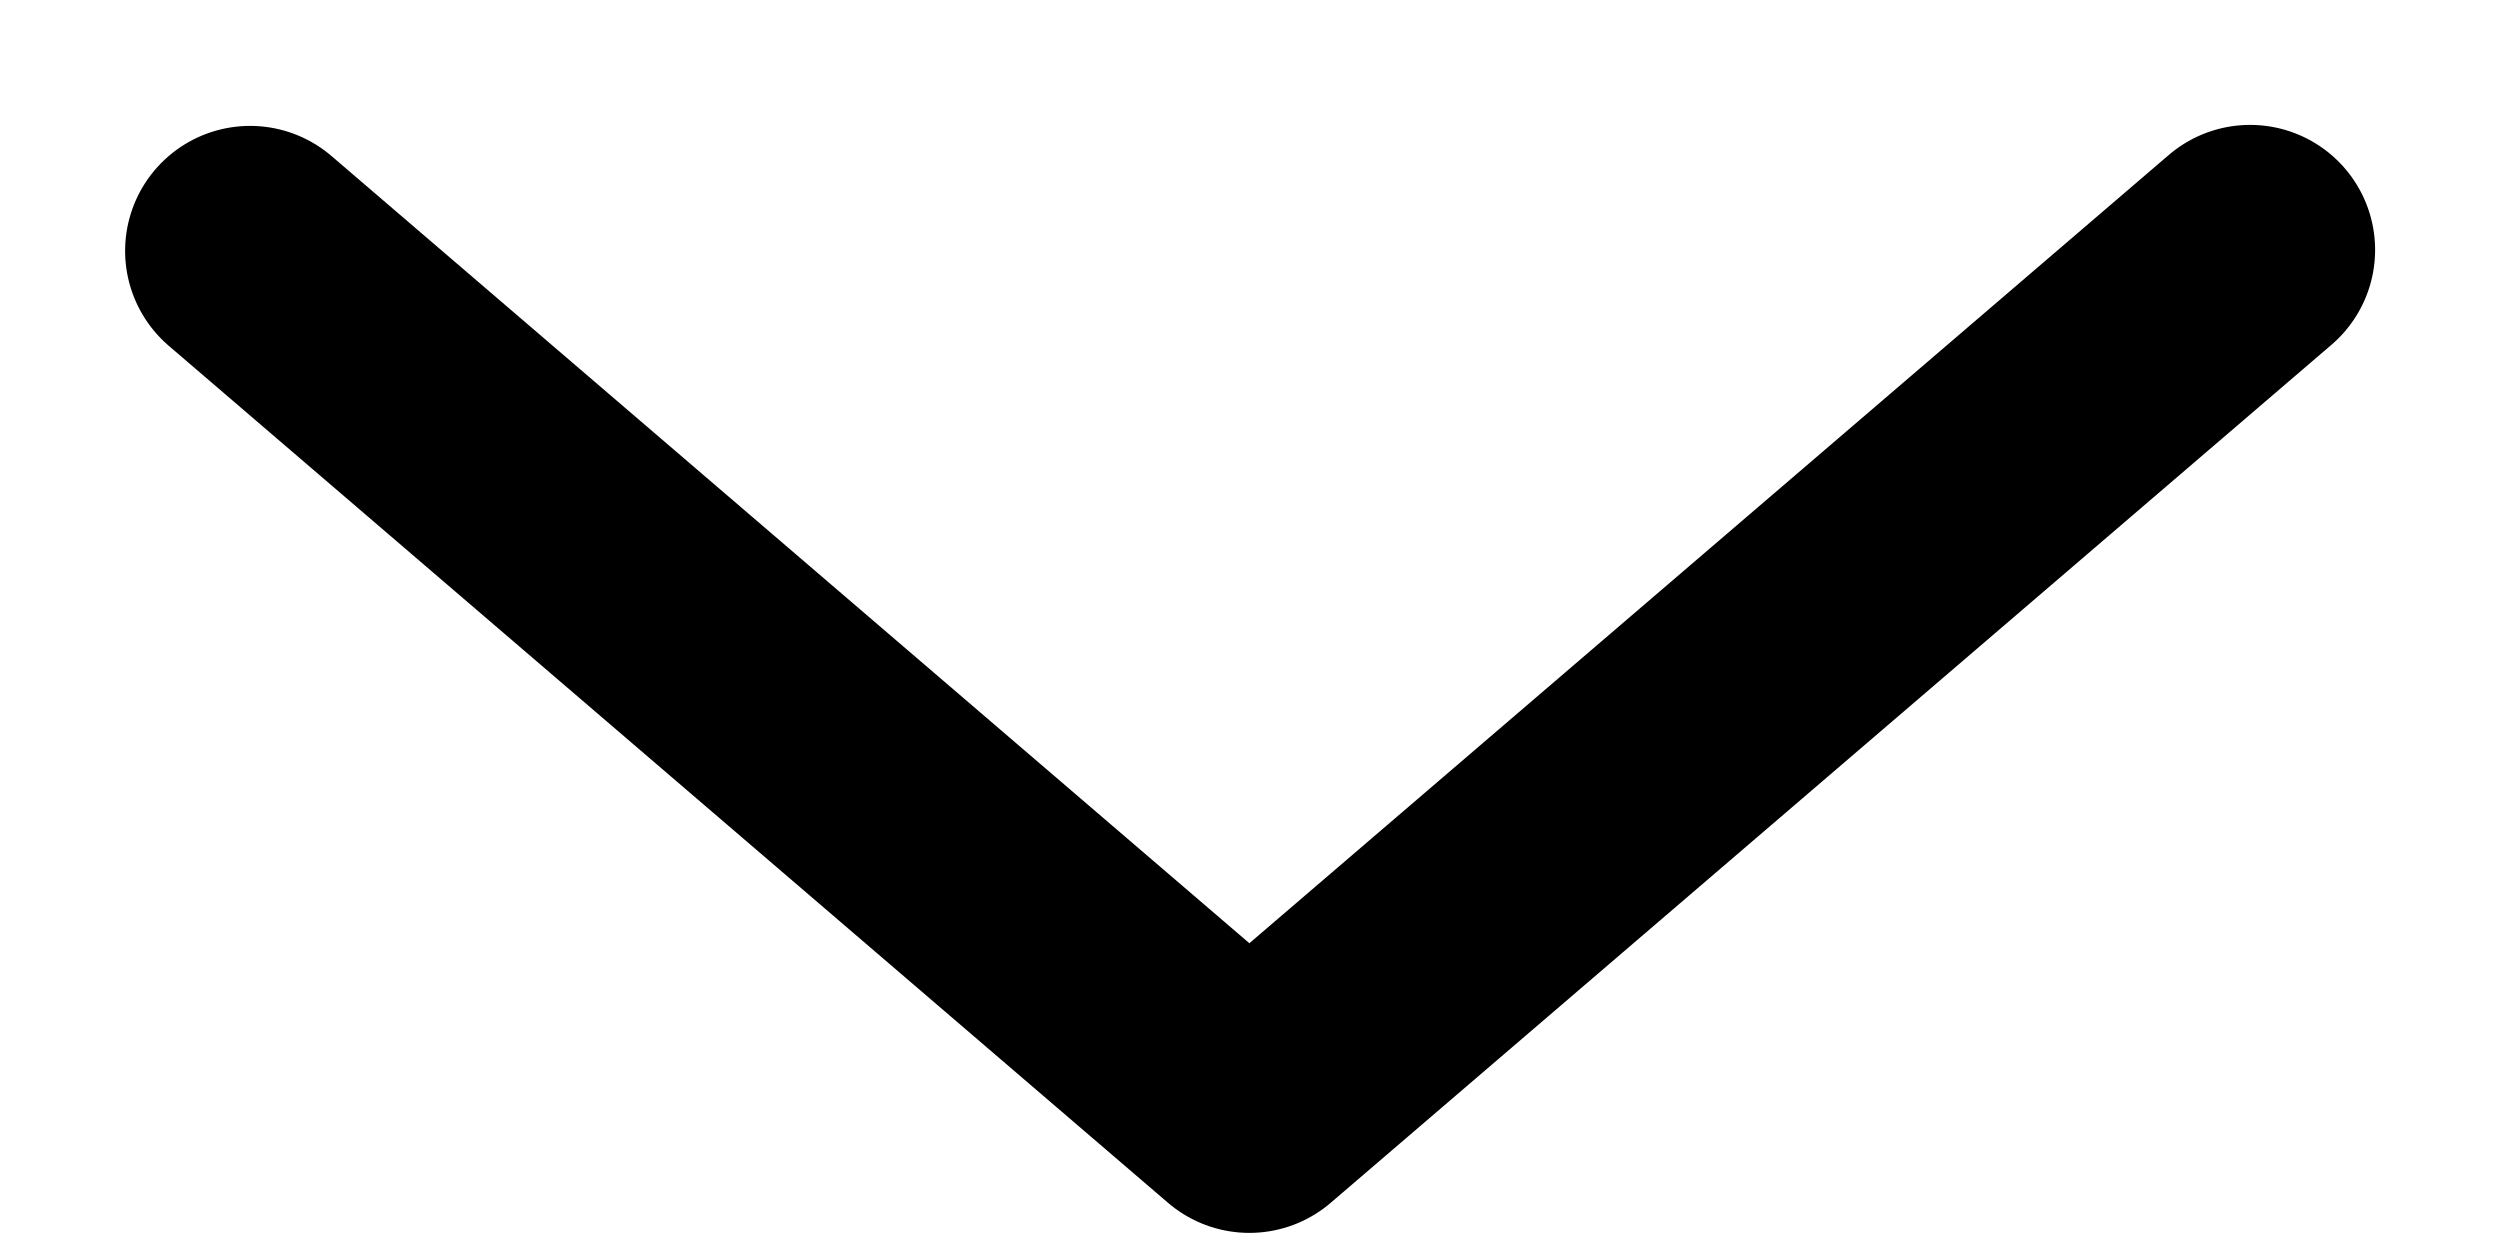
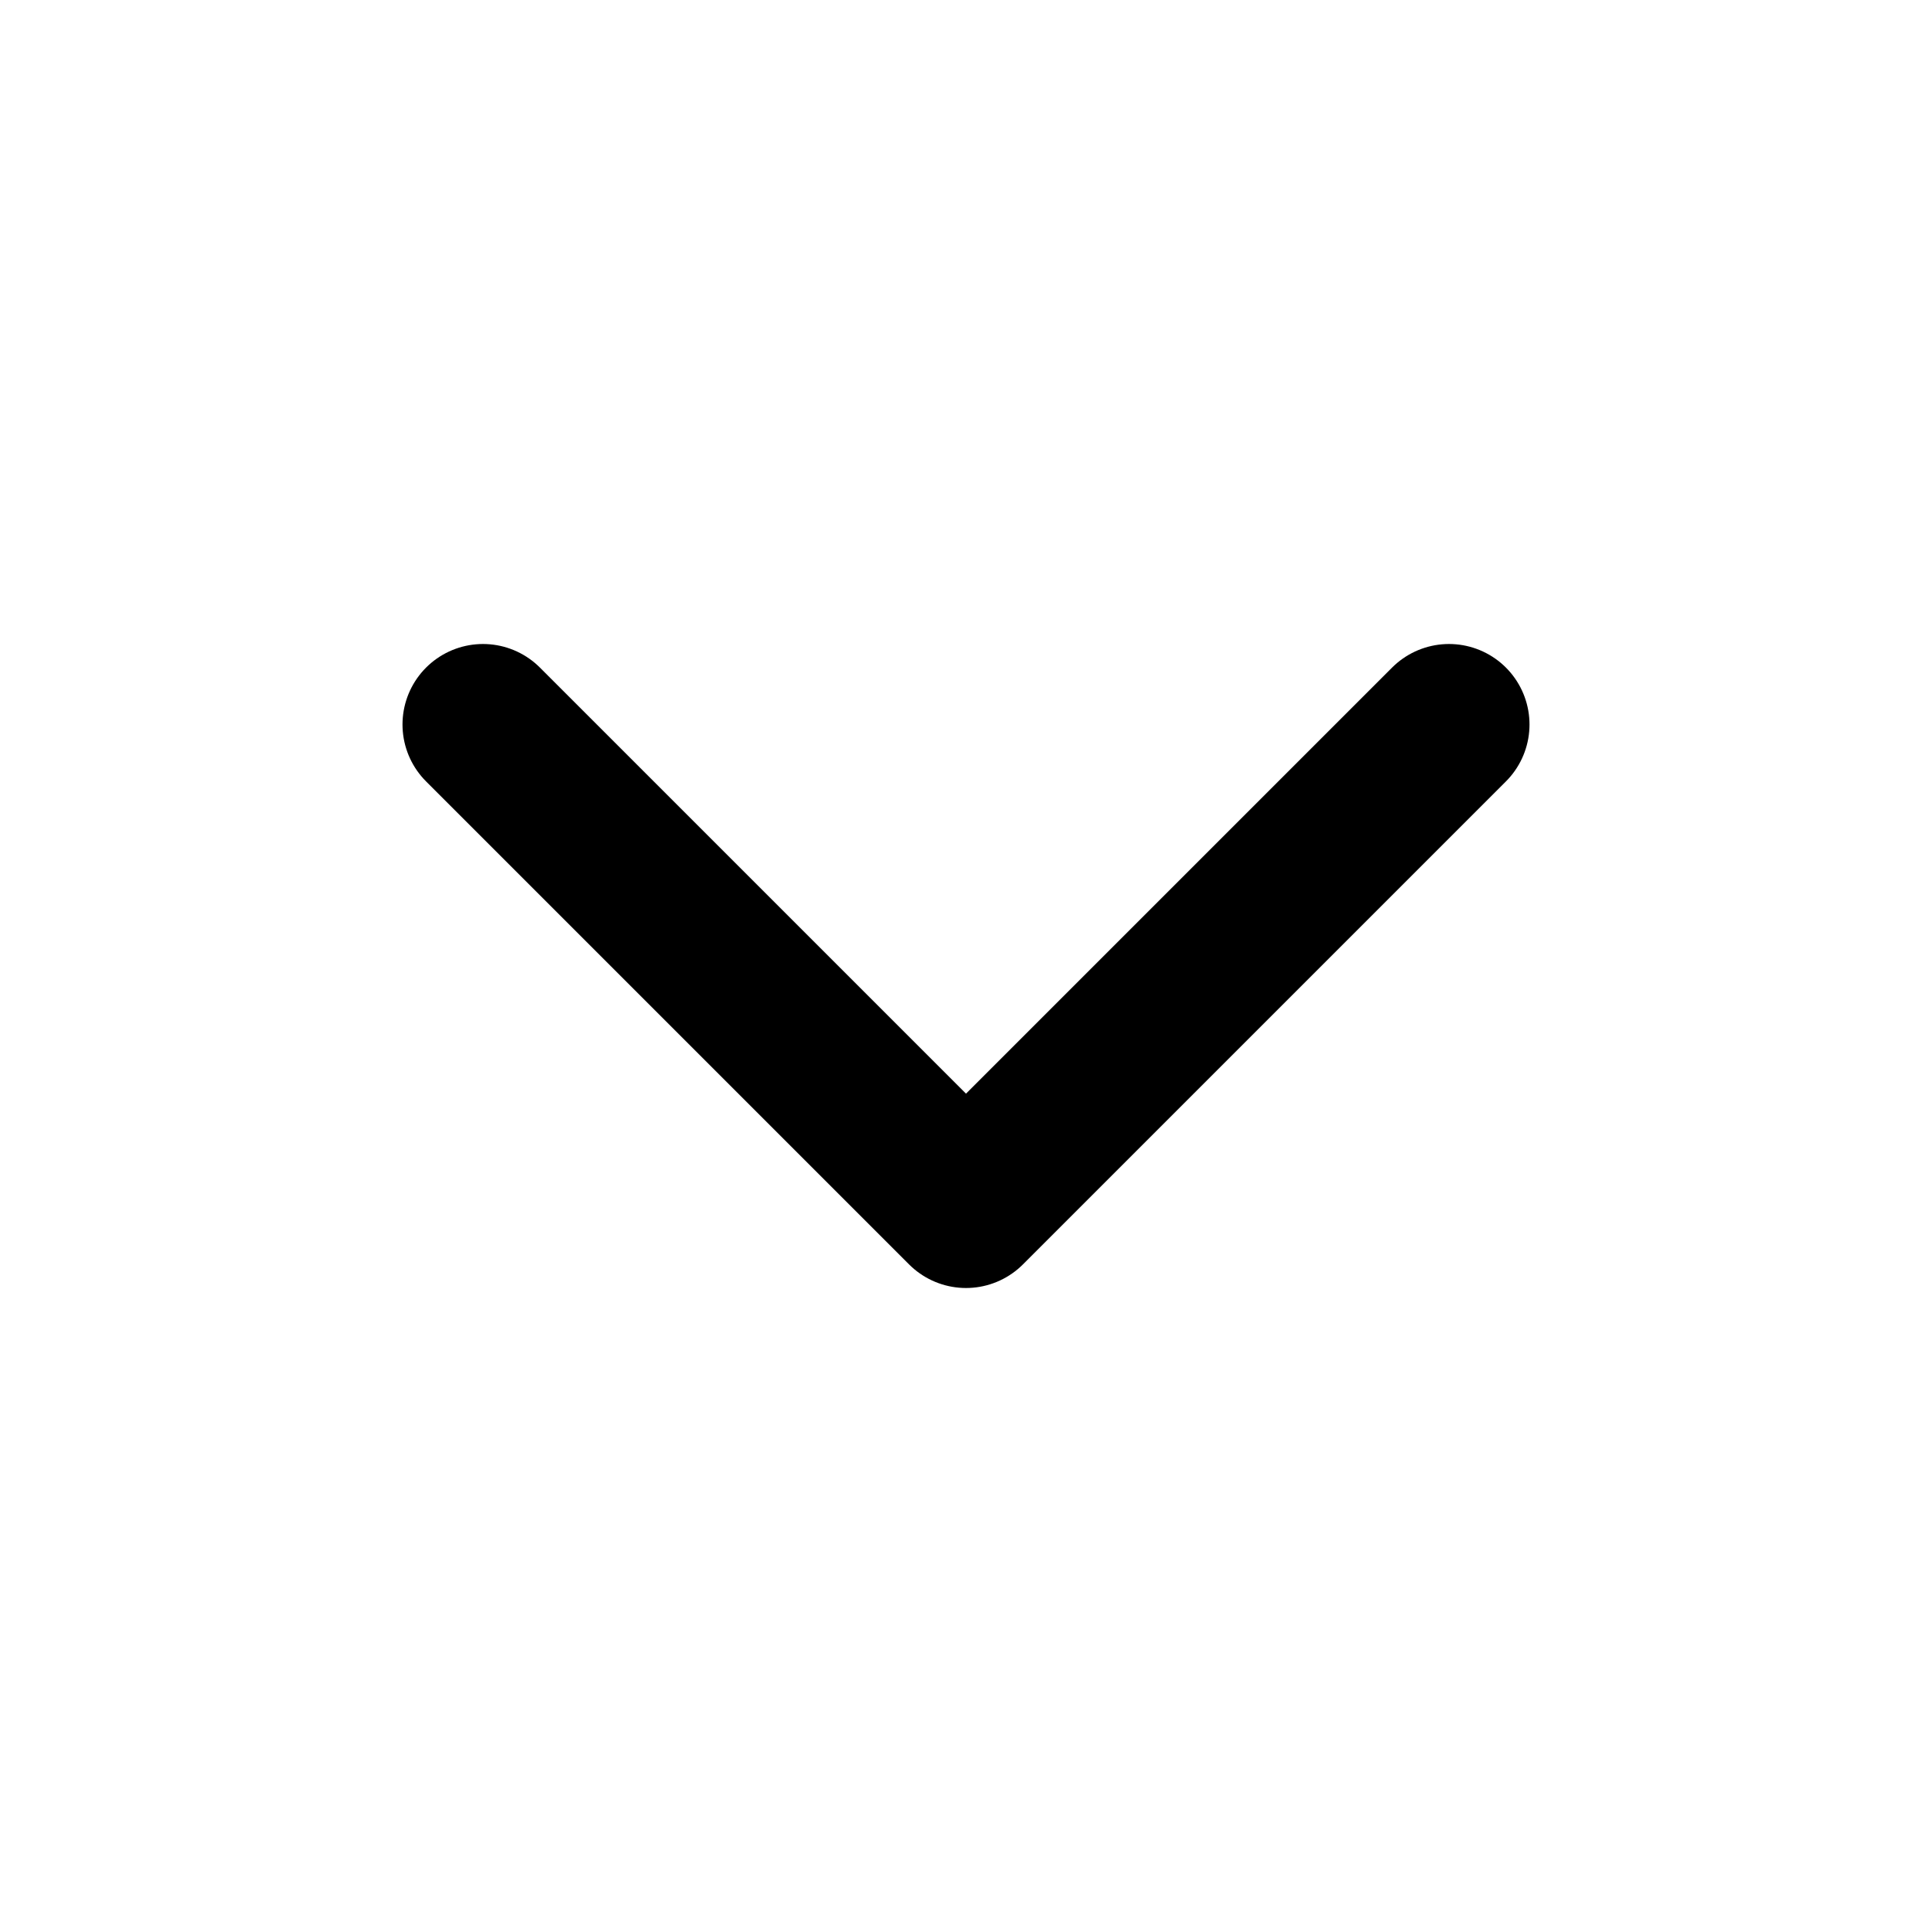
- <svg xmlns="http://www.w3.org/2000/svg" width="10px" height="5px" viewBox="0 0 10 5" version="1.1">
-   <defs />
-   <g id="Icons" stroke="none" stroke-width="1" fill="none" fill-rule="evenodd" stroke-linecap="round" stroke-linejoin="round">
-     <g id="icon-chevron-down" stroke="currentColor">
-       <polyline id="Shape" transform="translate(5, 2.715559) rotate(-90) translate(-5, -2.715559) " points="6.716 6.716 3.284 2.713 6.712 -1.284" />
-     </g>
-   </g>
+ <svg xmlns="http://www.w3.org/2000/svg" width="24" height="24" viewBox="0 0 24 24" fill="none" stroke="currentColor" stroke-width="2" stroke-linecap="round" stroke-linejoin="round" class="feather feather-chevron-down">
+   <polyline points="6 9 12 15 18 9" />
</svg>
